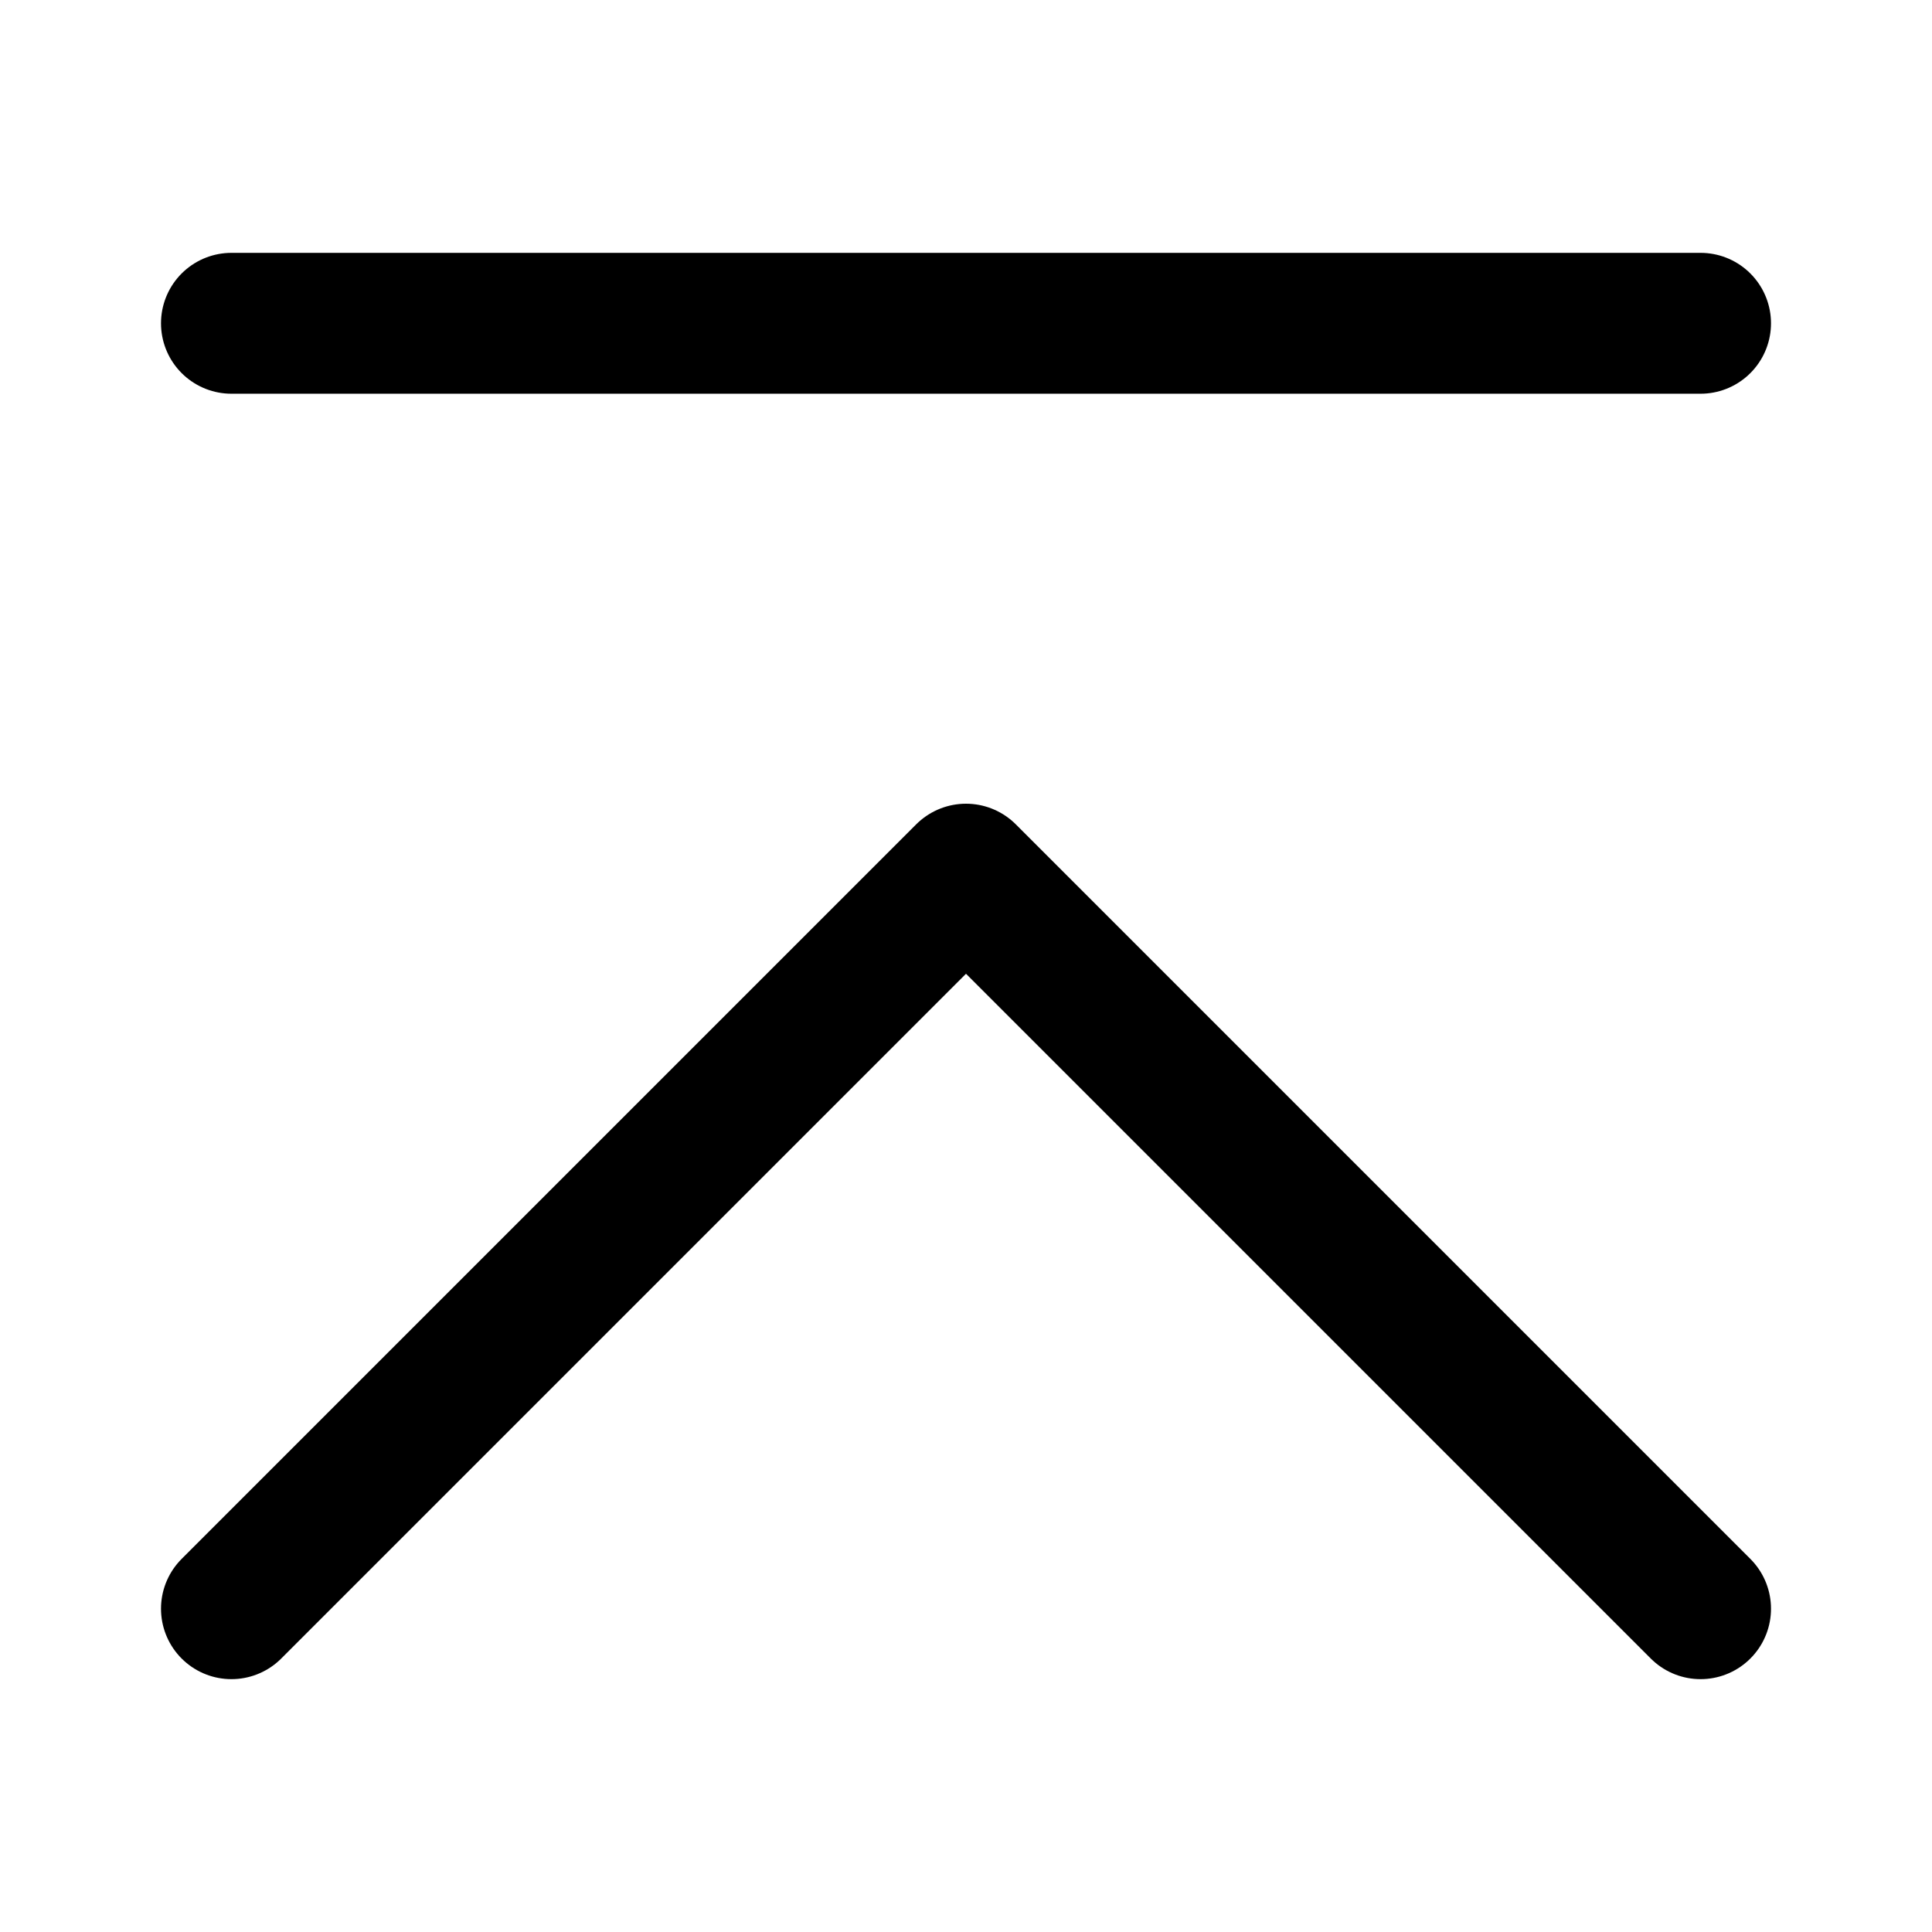
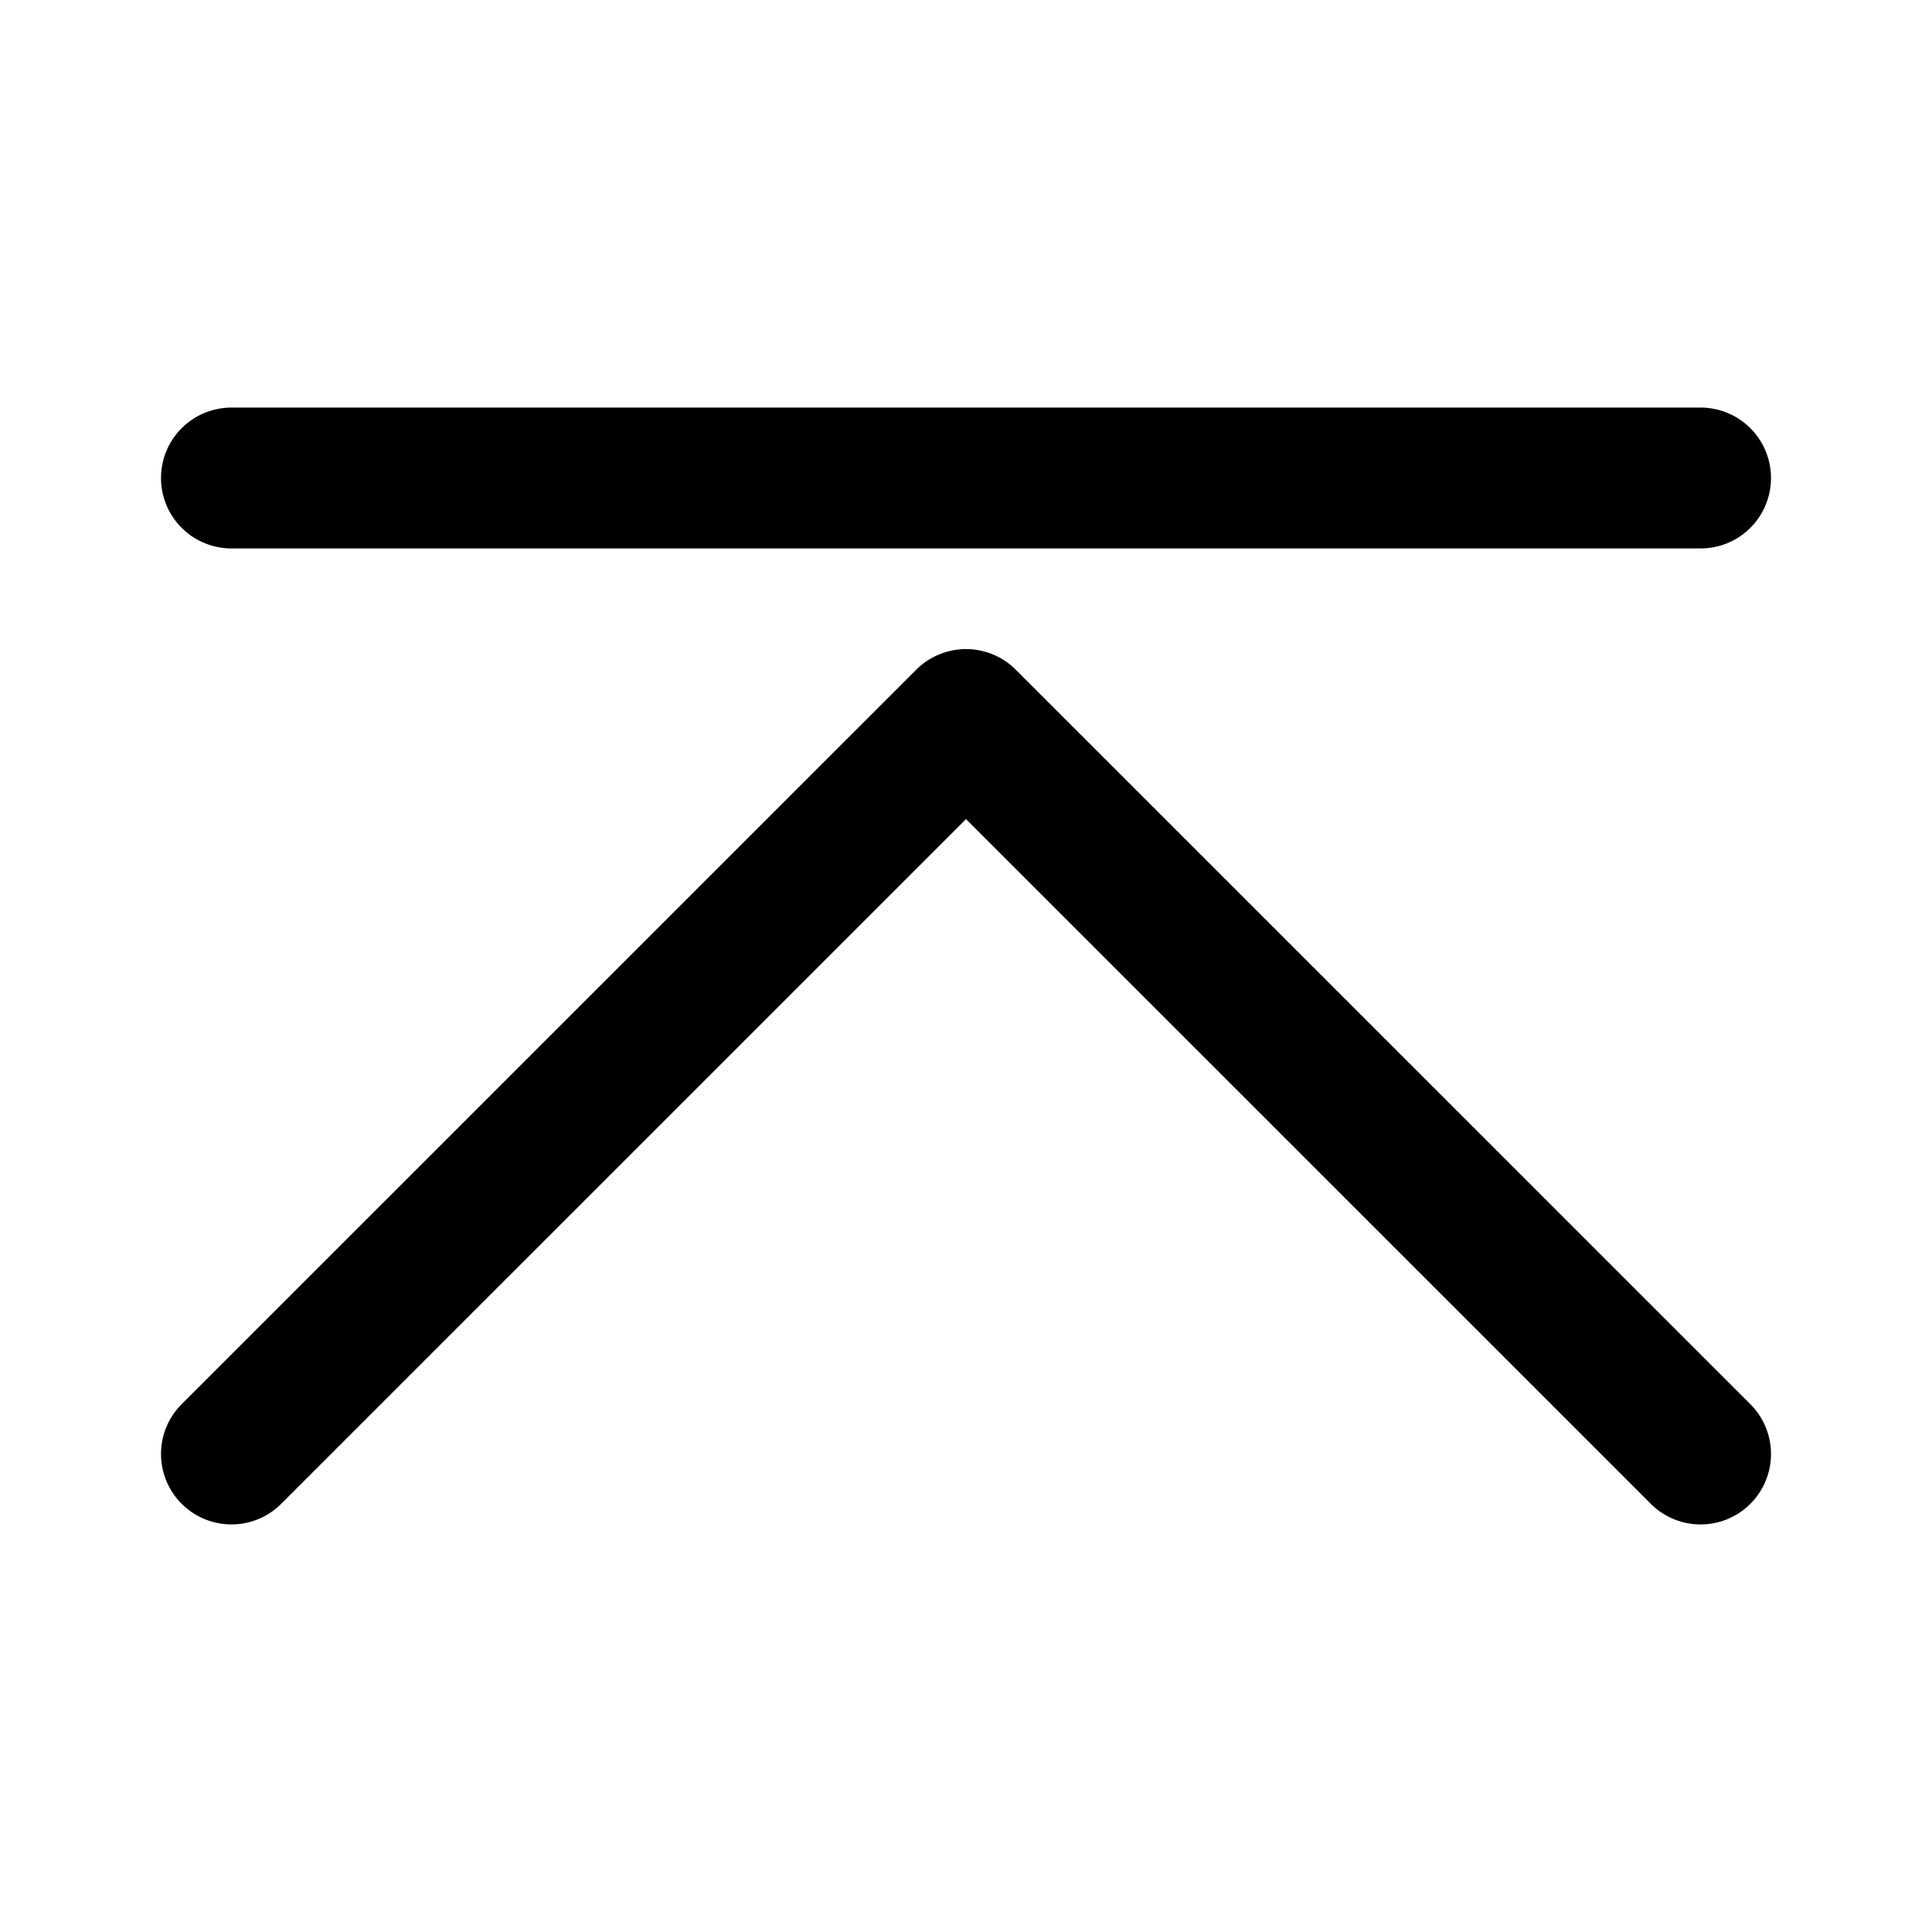
<svg xmlns="http://www.w3.org/2000/svg" viewBox="0 0 24 24" fill="none" stroke="currentColor" stroke-width="1.75" stroke-linecap="round" stroke-linejoin="round">
  <g data-part="body">
-     <path d="M2.875 19.984 L12 10.859 L21.125 19.984 M2.875 4.016 L21.125 4.016" />
+     <path d="M2.875 18.062 L12 8.938 L21.125 18.062 M2.875 5.938 L21.125 5.938" />
  </g>
</svg>
